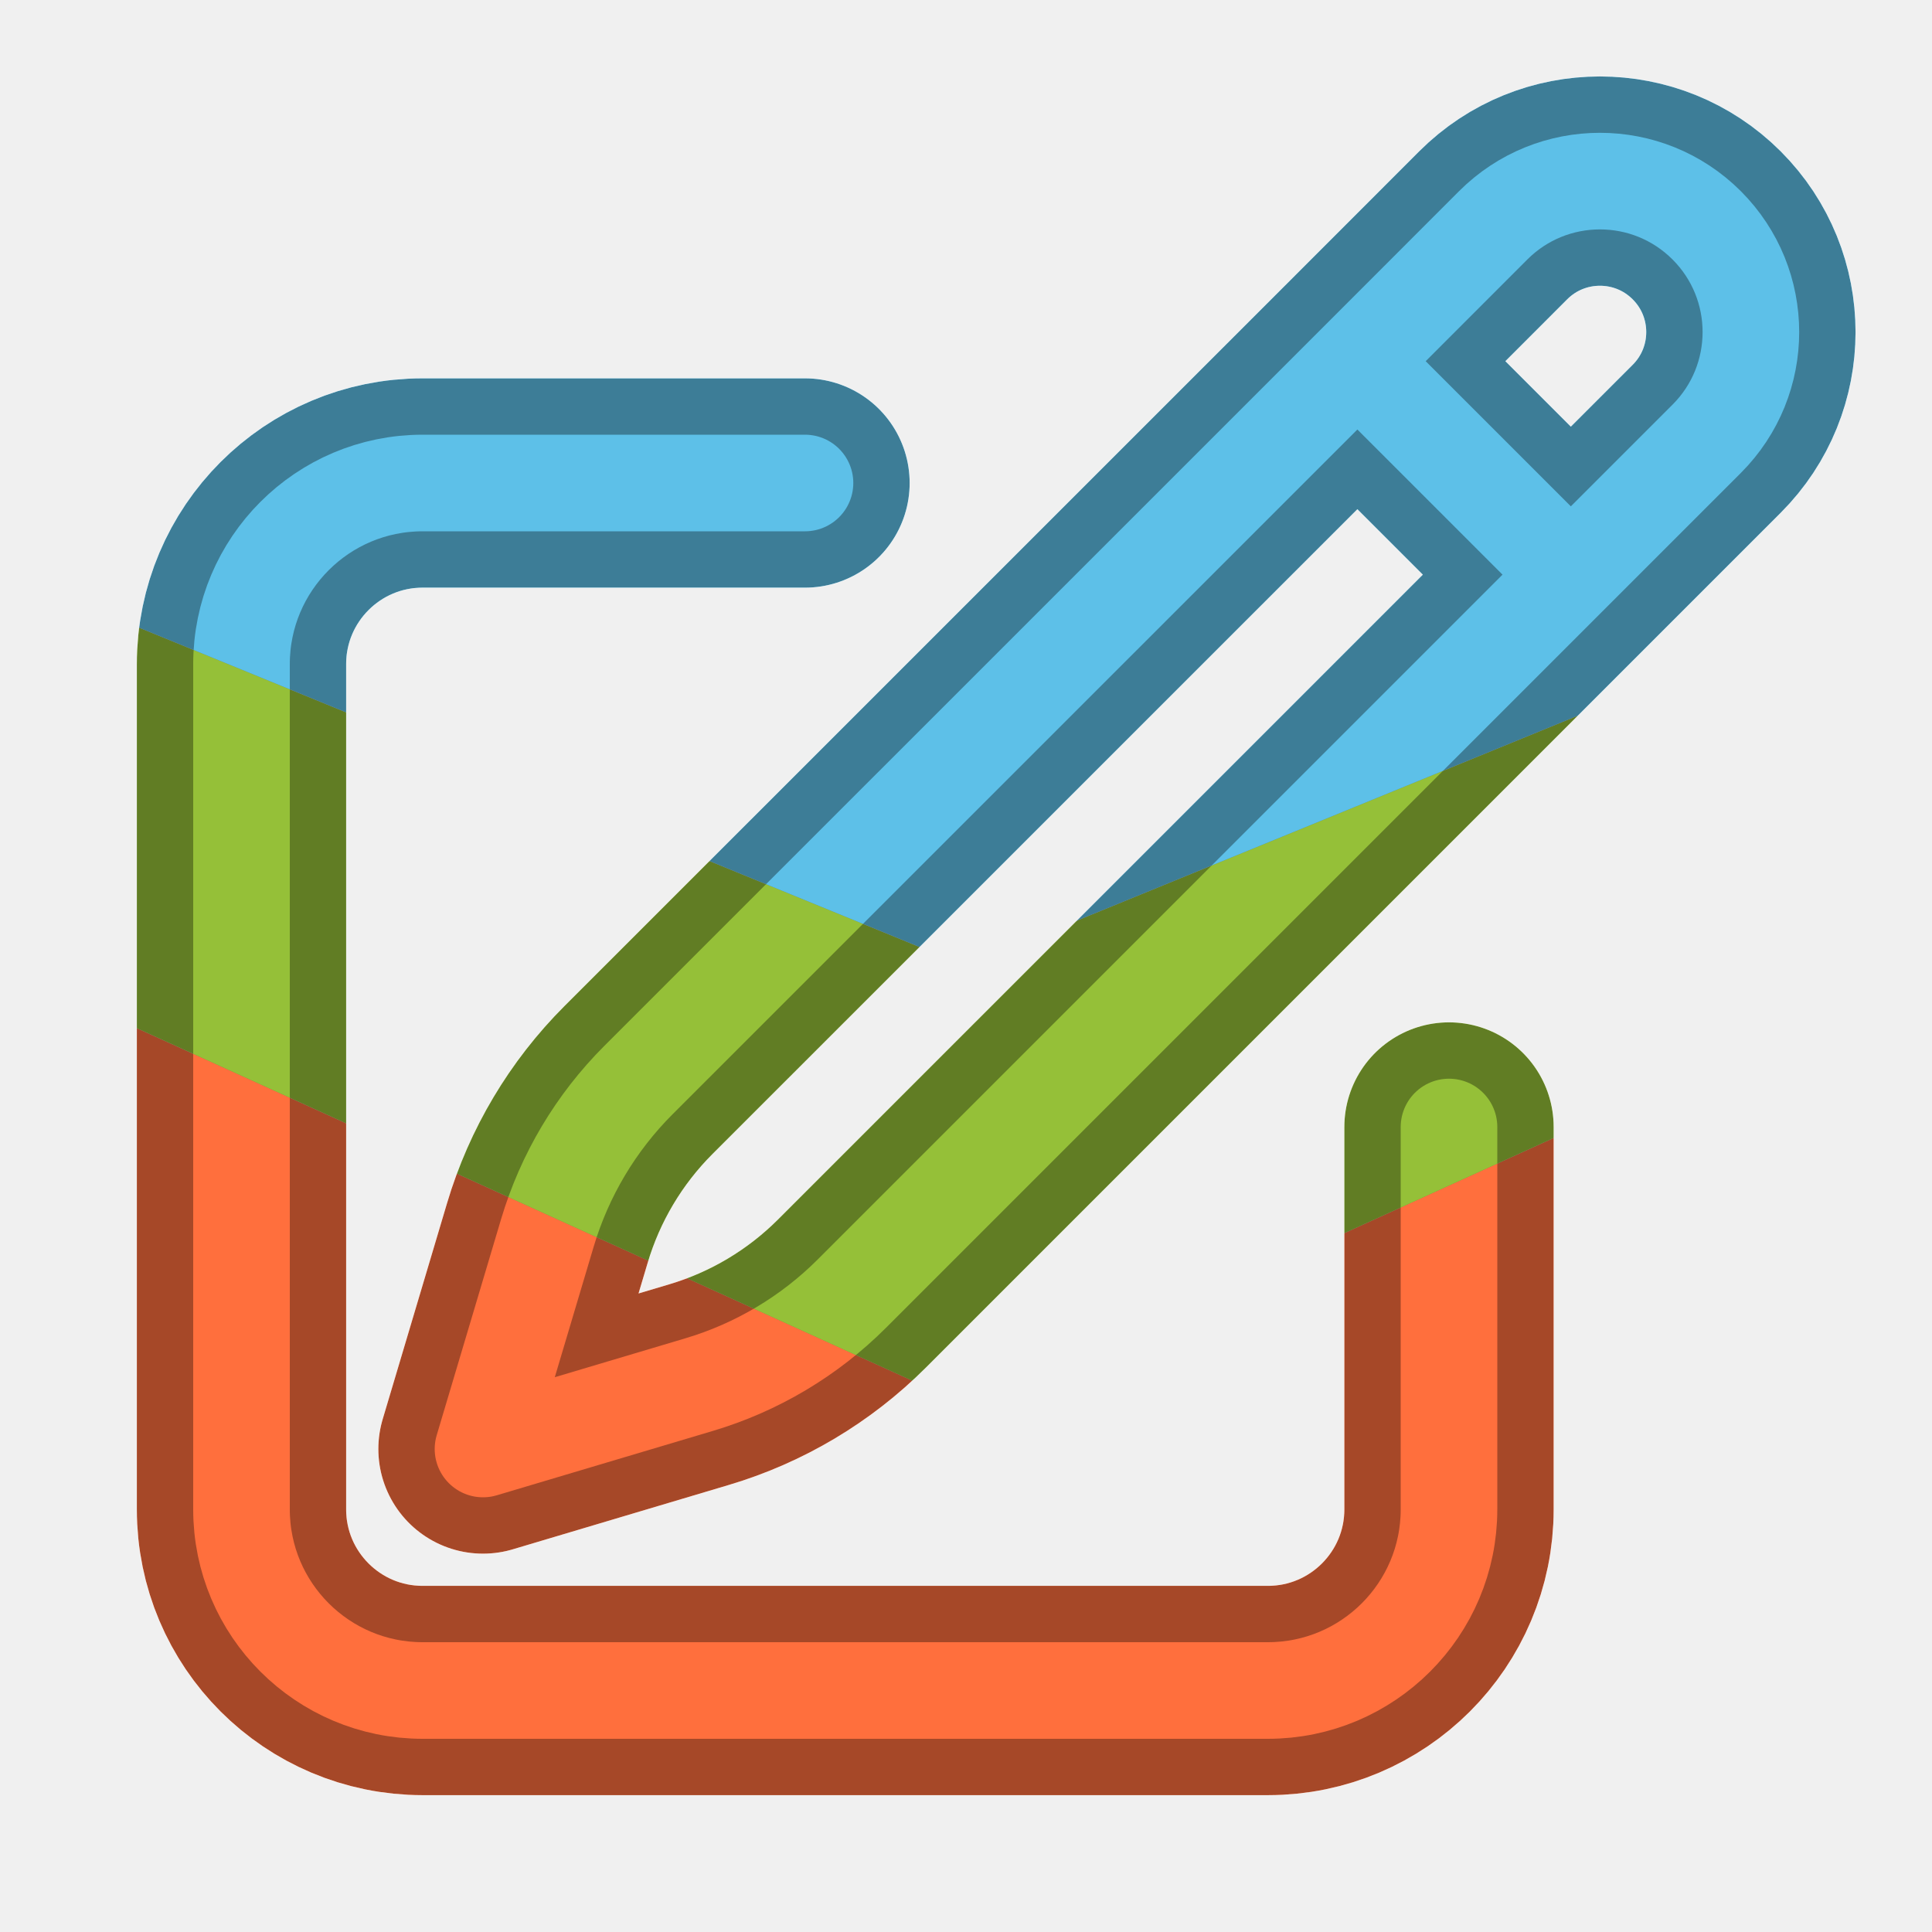
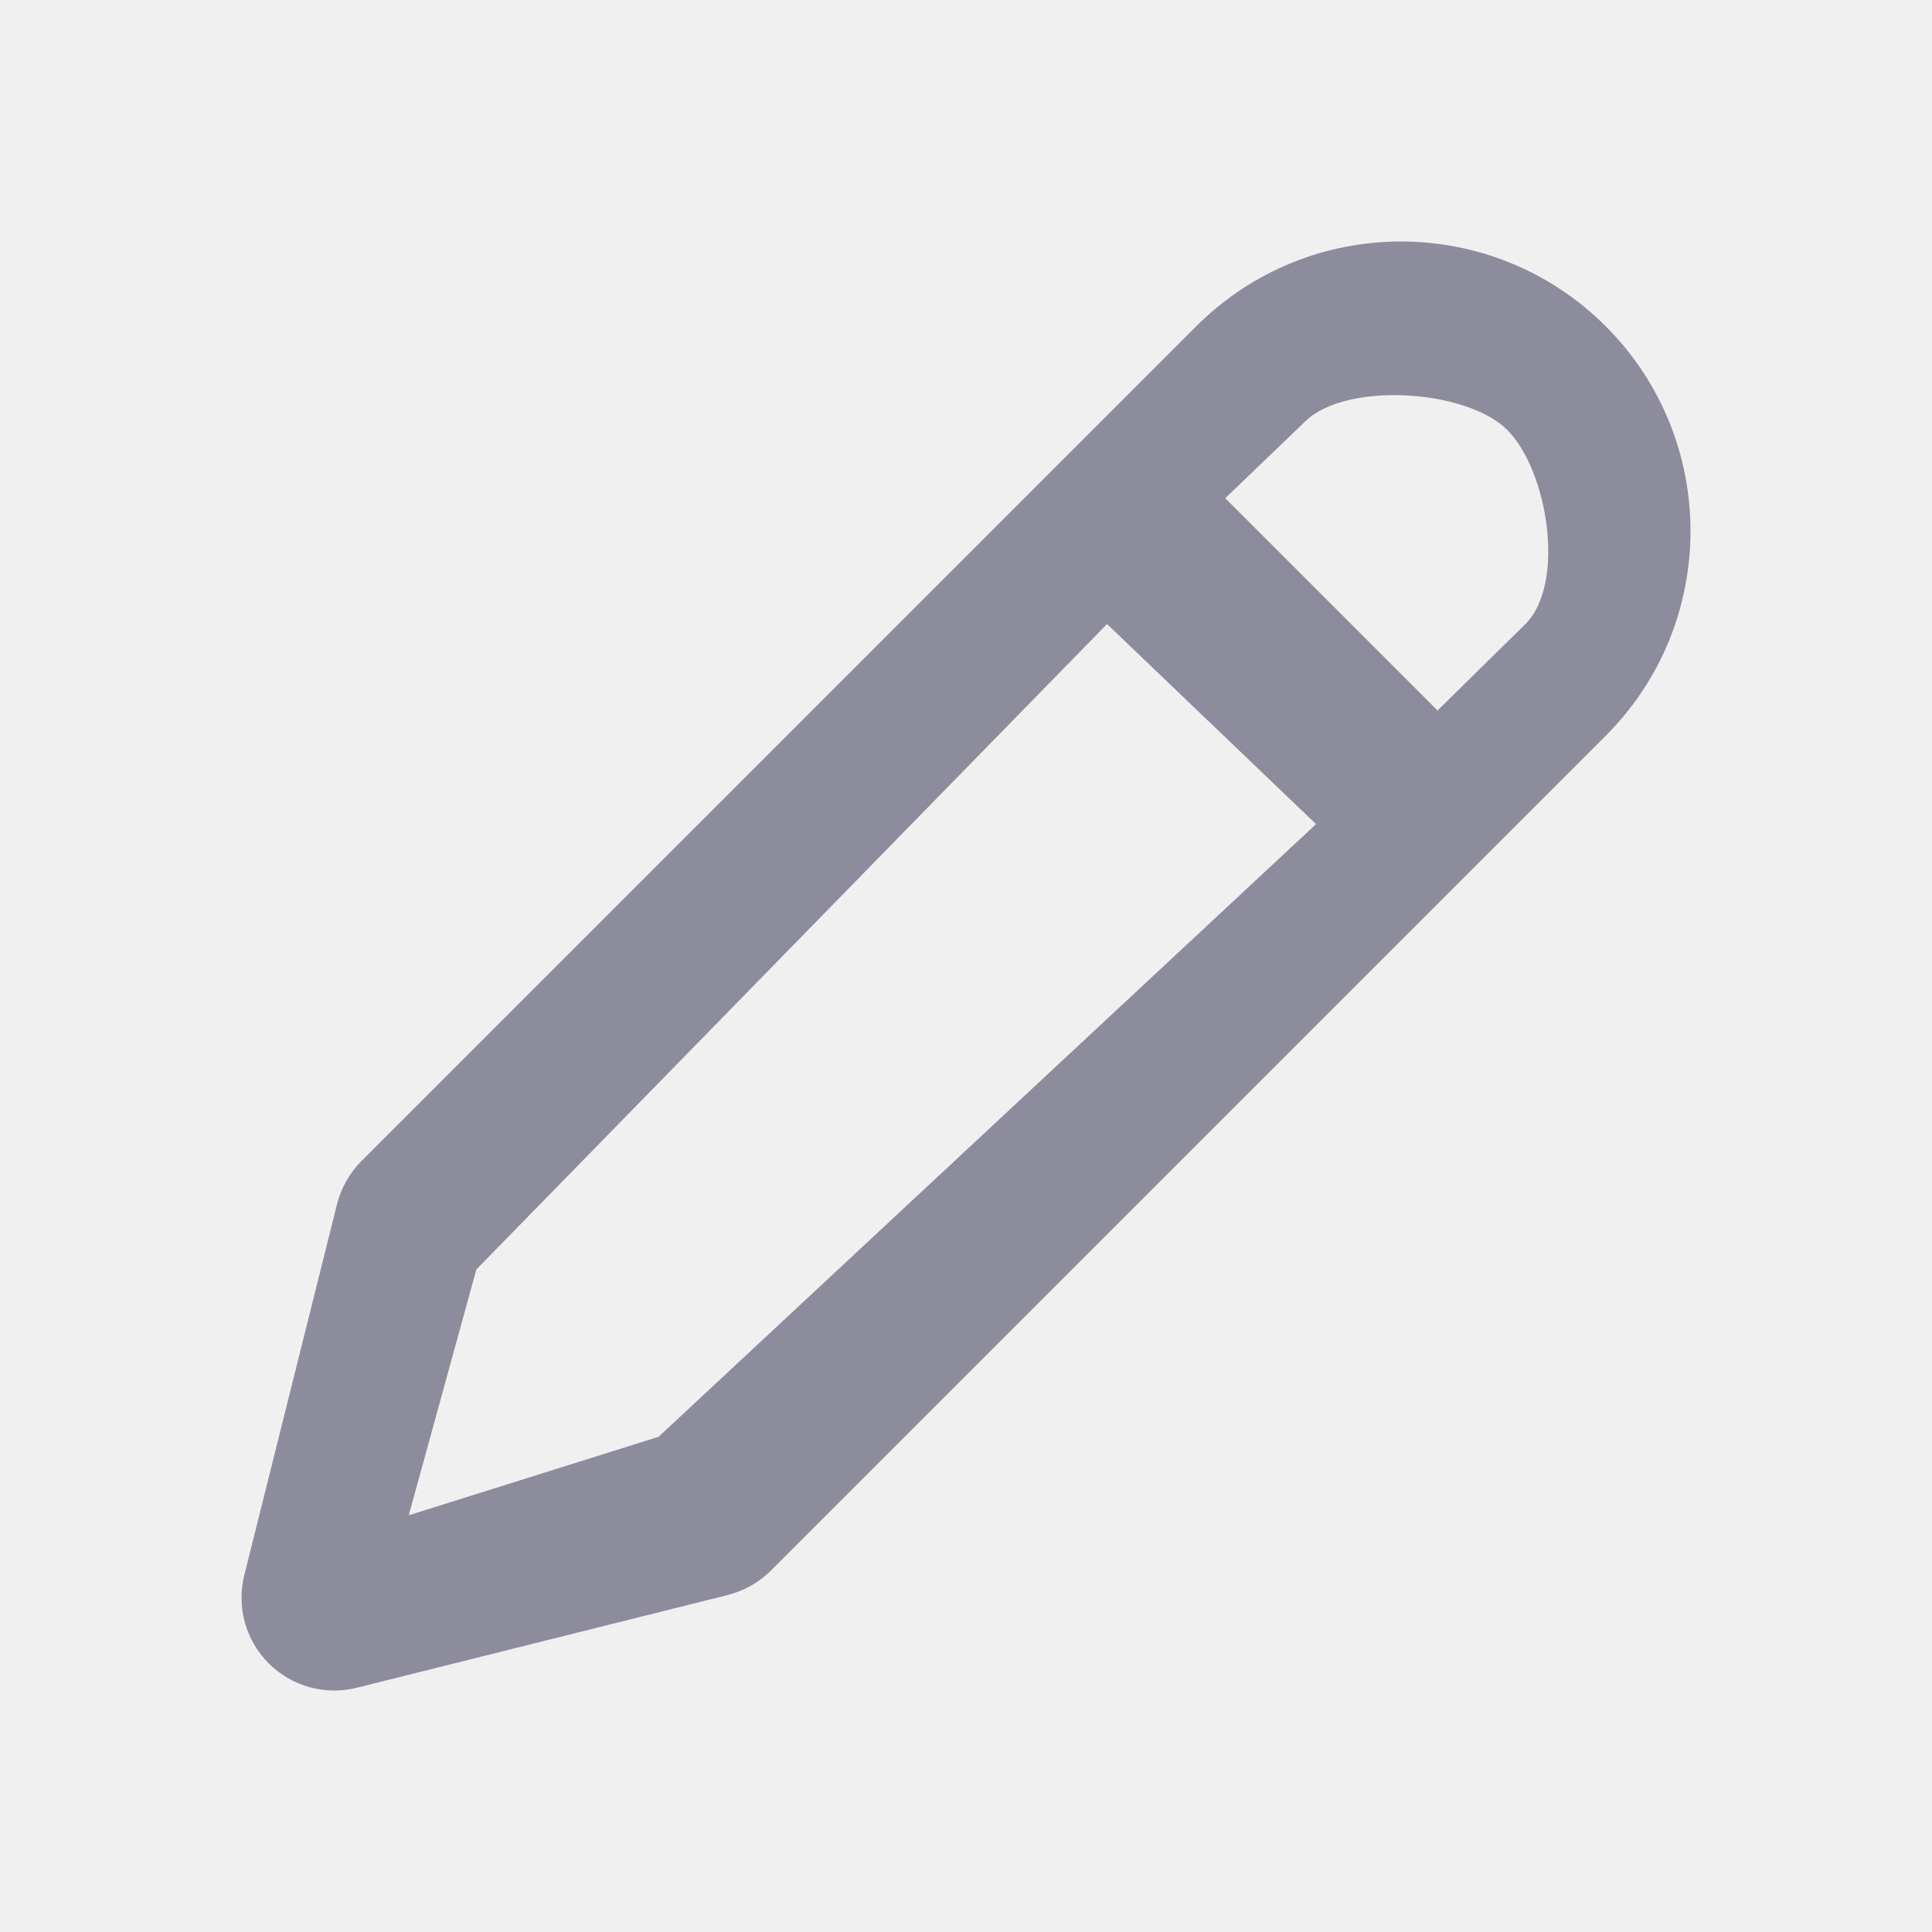
- <svg xmlns="http://www.w3.org/2000/svg" width="24" height="24" fill="none">
-   <g clip-path="url(#a)">
-     <mask id="b" width="24" height="24" x="0" y="0" maskUnits="userSpaceOnUse" style="mask-type:alpha">
-       <path stroke="#000" stroke-linecap="round" stroke-linejoin="round" stroke-width="2.6" d="m16.862 4.487 1.687-1.688a1.875 1.875 0 0 1 2.652 2.652L10.582 16.07a4.5 4.5 0 0 1-1.897 1.13L6 18l.8-2.685a4.5 4.5 0 0 1 1.13-1.897l8.932-8.931Zm0 0L19.5 7.125M18 14v4.75A2.25 2.25 0 0 1 15.75 21H5.25A2.25 2.25 0 0 1 3 18.75V8.25A2.25 2.25 0 0 1 5.25 6H10" />
-     </mask>
-     <g mask="url(#b)">
-       <path fill="#FF6F3D" d="M12 17.454 0 12v12h24V12l-12 5.454Z" />
-       <path fill="#95C038" d="m0 12 12 5.455L24 12V7.09L12 12 0 7.09V12Z" />
-       <path fill="#5DC0E8" d="M24 0H0v7.09L12 12l12-4.91V0Z" />
-       <path stroke="#000" stroke-linecap="round" stroke-linejoin="round" stroke-opacity=".35" stroke-width="2.6" d="m16.862 4.487 1.687-1.688a1.875 1.875 0 0 1 2.652 2.652L10.582 16.07a4.5 4.5 0 0 1-1.897 1.13L6 18l.8-2.685a4.5 4.5 0 0 1 1.13-1.897l8.932-8.931Zm0 0L19.5 7.125M18 14v4.75A2.25 2.25 0 0 1 15.75 21H5.25A2.25 2.25 0 0 1 3 18.75V8.25A2.25 2.25 0 0 1 5.25 6H10" />
-       <mask id="c" width="24" height="24" x="0" y="0" maskUnits="userSpaceOnUse" style="mask-type:alpha">
-         <path stroke="#000" stroke-linecap="round" stroke-linejoin="round" stroke-width="1.2" d="m16.862 4.487 1.687-1.688a1.875 1.875 0 0 1 2.652 2.652L10.582 16.07a4.5 4.5 0 0 1-1.897 1.13L6 18l.8-2.685a4.5 4.5 0 0 1 1.13-1.897l8.932-8.931Zm0 0L19.5 7.125M18 14v4.75A2.25 2.25 0 0 1 15.75 21H5.25A2.25 2.25 0 0 1 3 18.75V8.25A2.25 2.25 0 0 1 5.25 6H10" />
-       </mask>
-       <g mask="url(#c)">
-         <path fill="#FF6F3D" d="M12 17.454 0 12v12h24V12l-12 5.454Z" />
-         <path fill="#95C038" d="m0 12 12 5.455L24 12V7.09L12 12 0 7.09V12Z" />
-         <path fill="#5DC0E8" d="M24 0H0v7.09L12 12l12-4.91V0Z" />
-       </g>
-     </g>
-   </g>
-   <defs>
-     <clipPath id="a">
-       <path fill="#fff" d="M0 0h24v24H0z" />
-     </clipPath>
-   </defs>
+ <svg xmlns="http://www.w3.org/2000/svg" width="16" height="16" viewBox="0 0 16 16" fill="none">
+   <path fill-rule="evenodd" clip-rule="evenodd" d="M9.907 2.702C10.843 1.766 12.361 1.766 13.298 2.702C14.234 3.639 14.234 5.157 13.298 6.093L6.384 13.007C6.286 13.105 6.162 13.175 6.027 13.209L2.955 13.977C2.693 14.043 2.416 13.966 2.225 13.775C2.034 13.584 1.958 13.307 2.023 13.046L2.791 9.973C2.825 9.838 2.895 9.714 2.993 9.616L9.907 2.702ZM12.482 3.56C12.146 3.224 11.141 3.157 10.805 3.494L10.147 4.126L11.905 5.884L12.633 5.168C12.969 4.832 12.819 3.897 12.482 3.56ZM10.899 6.825L9.168 5.168L3.945 10.513L3.385 12.549L5.454 11.899L10.899 6.825Z" fill="#8C8C9C" />
</svg>
